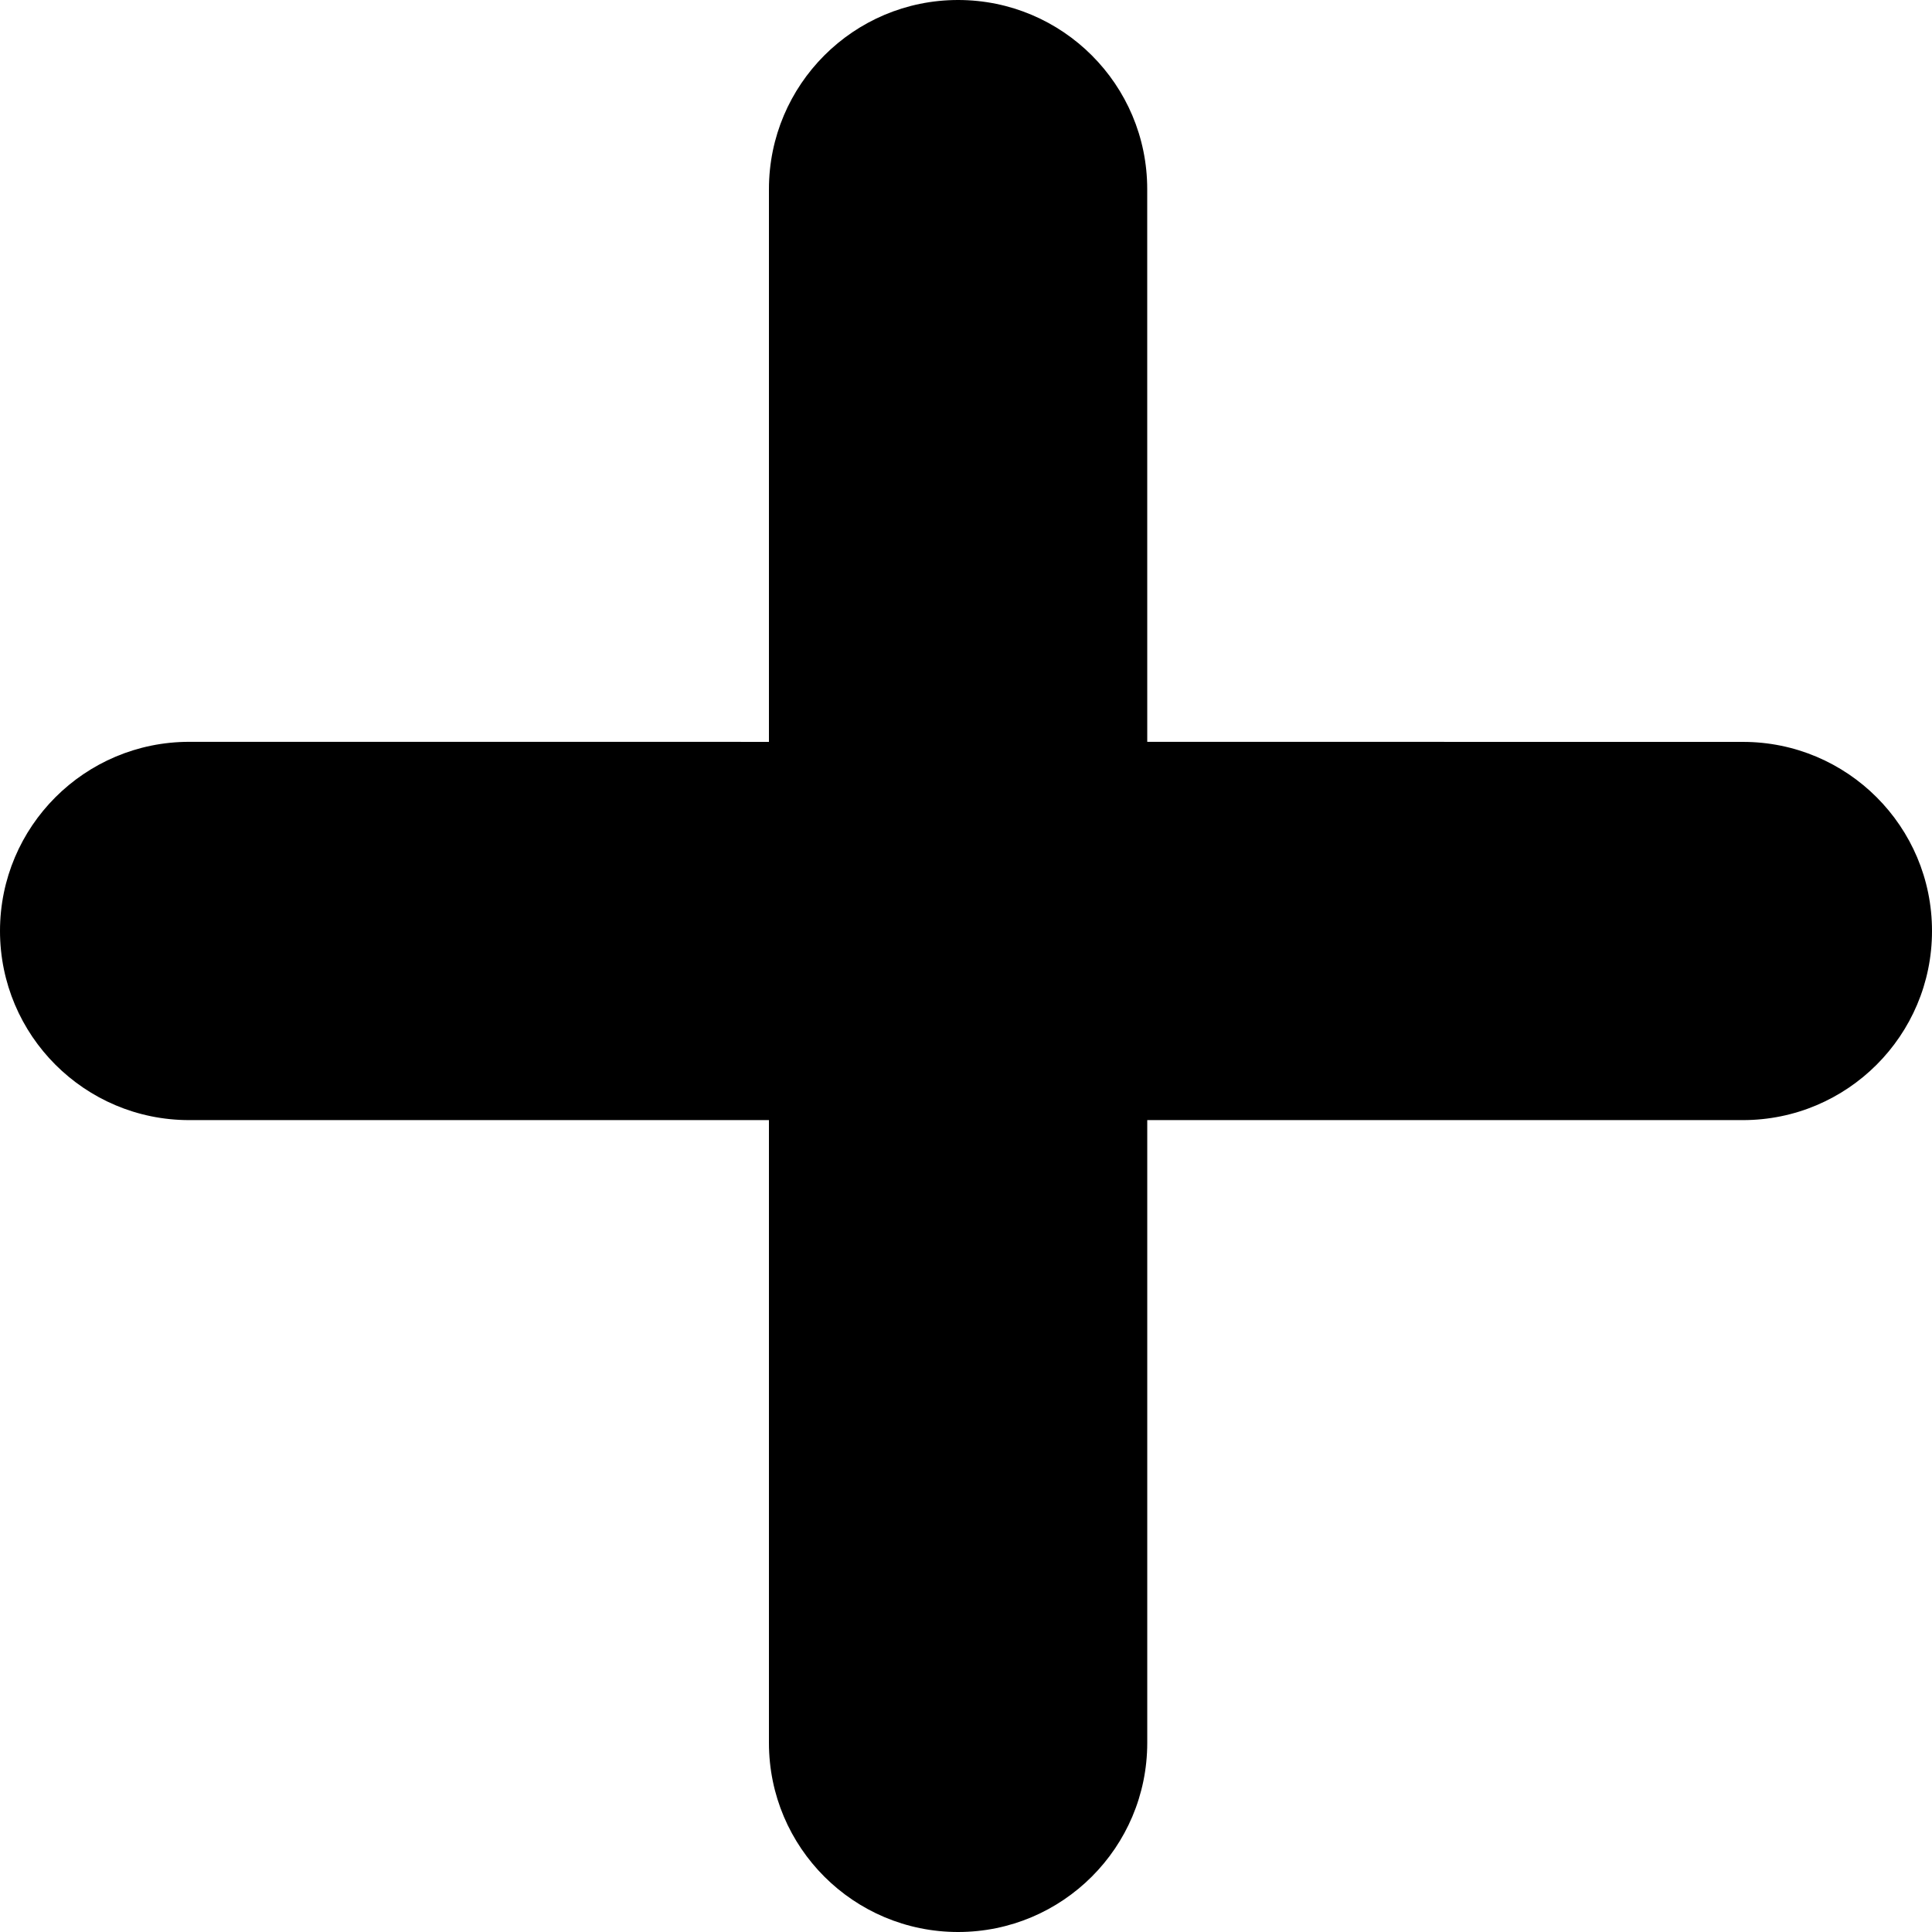
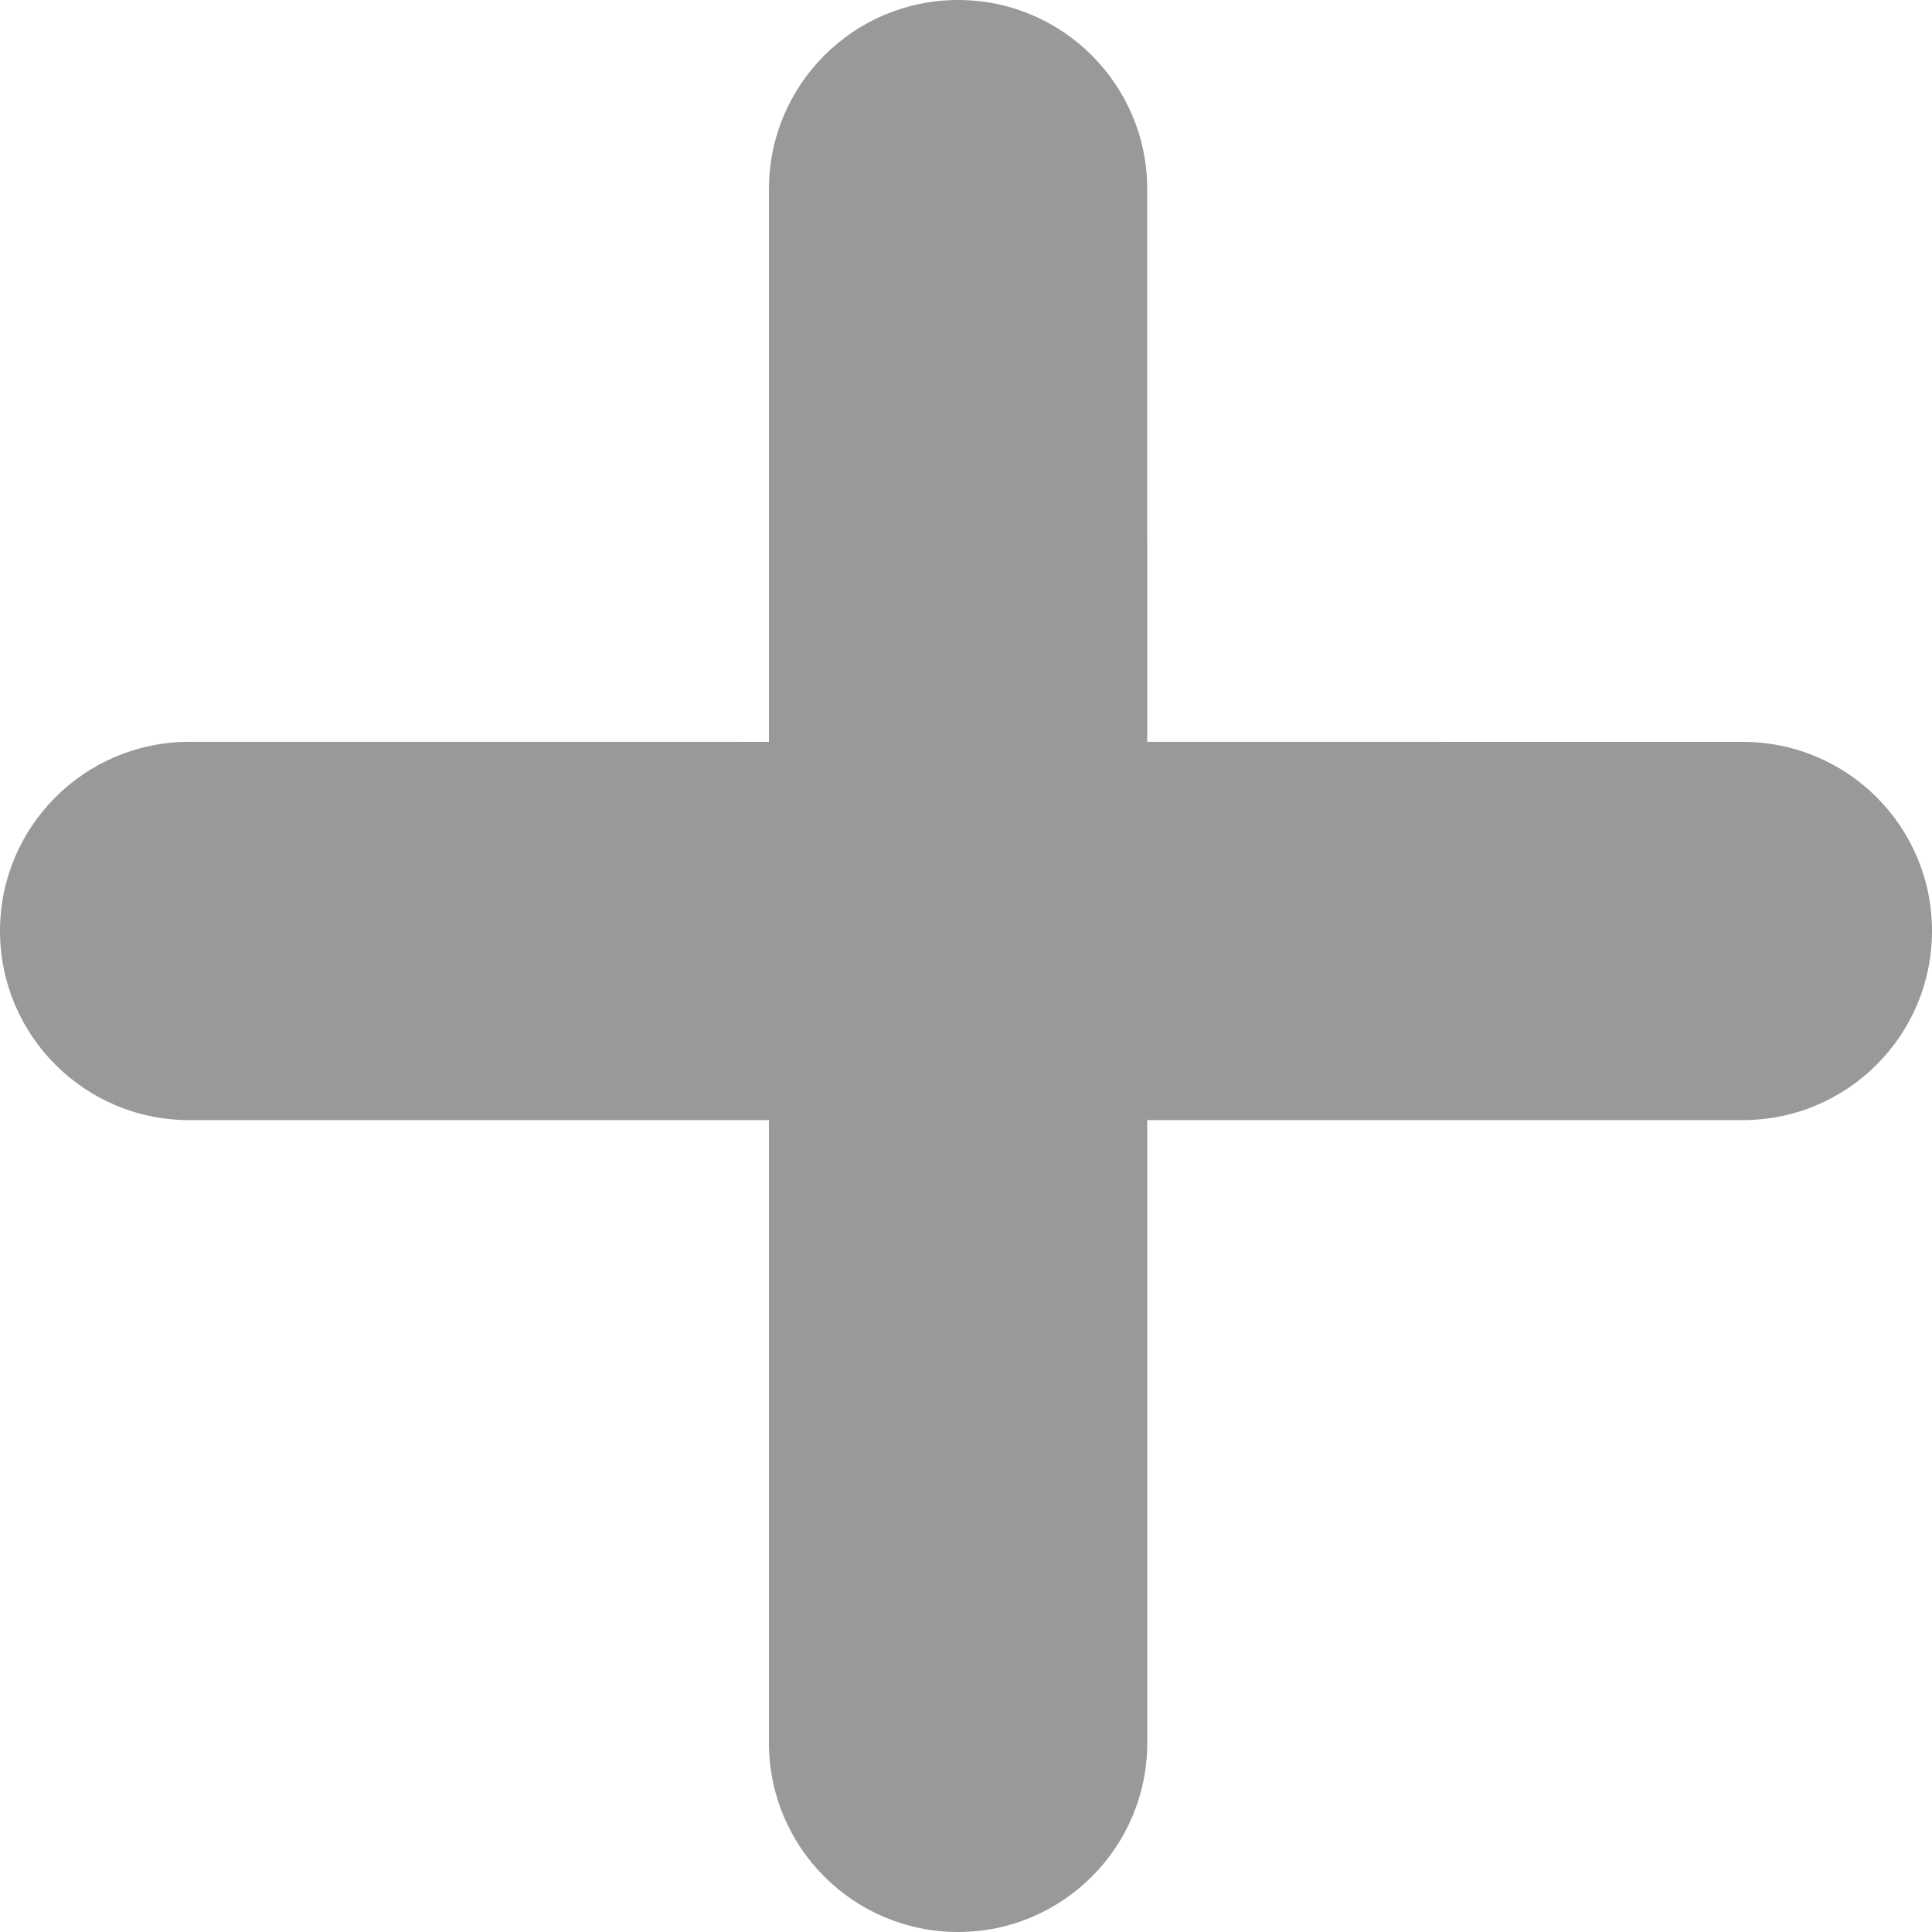
- <svg xmlns="http://www.w3.org/2000/svg" version="1.1" id="Capa_1" x="0px" y="0px" viewBox="0 0 60.364 60.364" style="enable-background:new 0 0 60.364 60.364;" xml:space="preserve">
+ <svg xmlns="http://www.w3.org/2000/svg" version="1.1" id="Capa_1" x="0px" y="0px" viewBox="0 0 60.364 60.364" style="fill:rgb(153, 153, 153); enable-background:new 0 0 60.364 60.364; " xml:space="preserve">
  <g>
    <path d="M54.454,23.18l-18.609-0.002L35.844,5.91C35.845,2.646,33.198,0,29.934,0c-3.263,0-5.909,2.646-5.909,5.91v17.269   L5.91,23.178C2.646,23.179,0,25.825,0,29.088c0.002,3.264,2.646,5.909,5.91,5.909h18.115v19.457c0,3.267,2.646,5.91,5.91,5.91   c3.264,0,5.909-2.646,5.91-5.908V34.997h18.611c3.262,0,5.908-2.645,5.908-5.907C60.367,25.824,57.718,23.178,54.454,23.18z" />
  </g>
  <g>
</g>
  <g>
</g>
  <g>
</g>
  <g>
</g>
  <g>
</g>
  <g>
</g>
  <g>
</g>
  <g>
</g>
  <g>
</g>
  <g>
</g>
  <g>
</g>
  <g>
</g>
  <g>
</g>
  <g>
</g>
  <g>
</g>
</svg>
